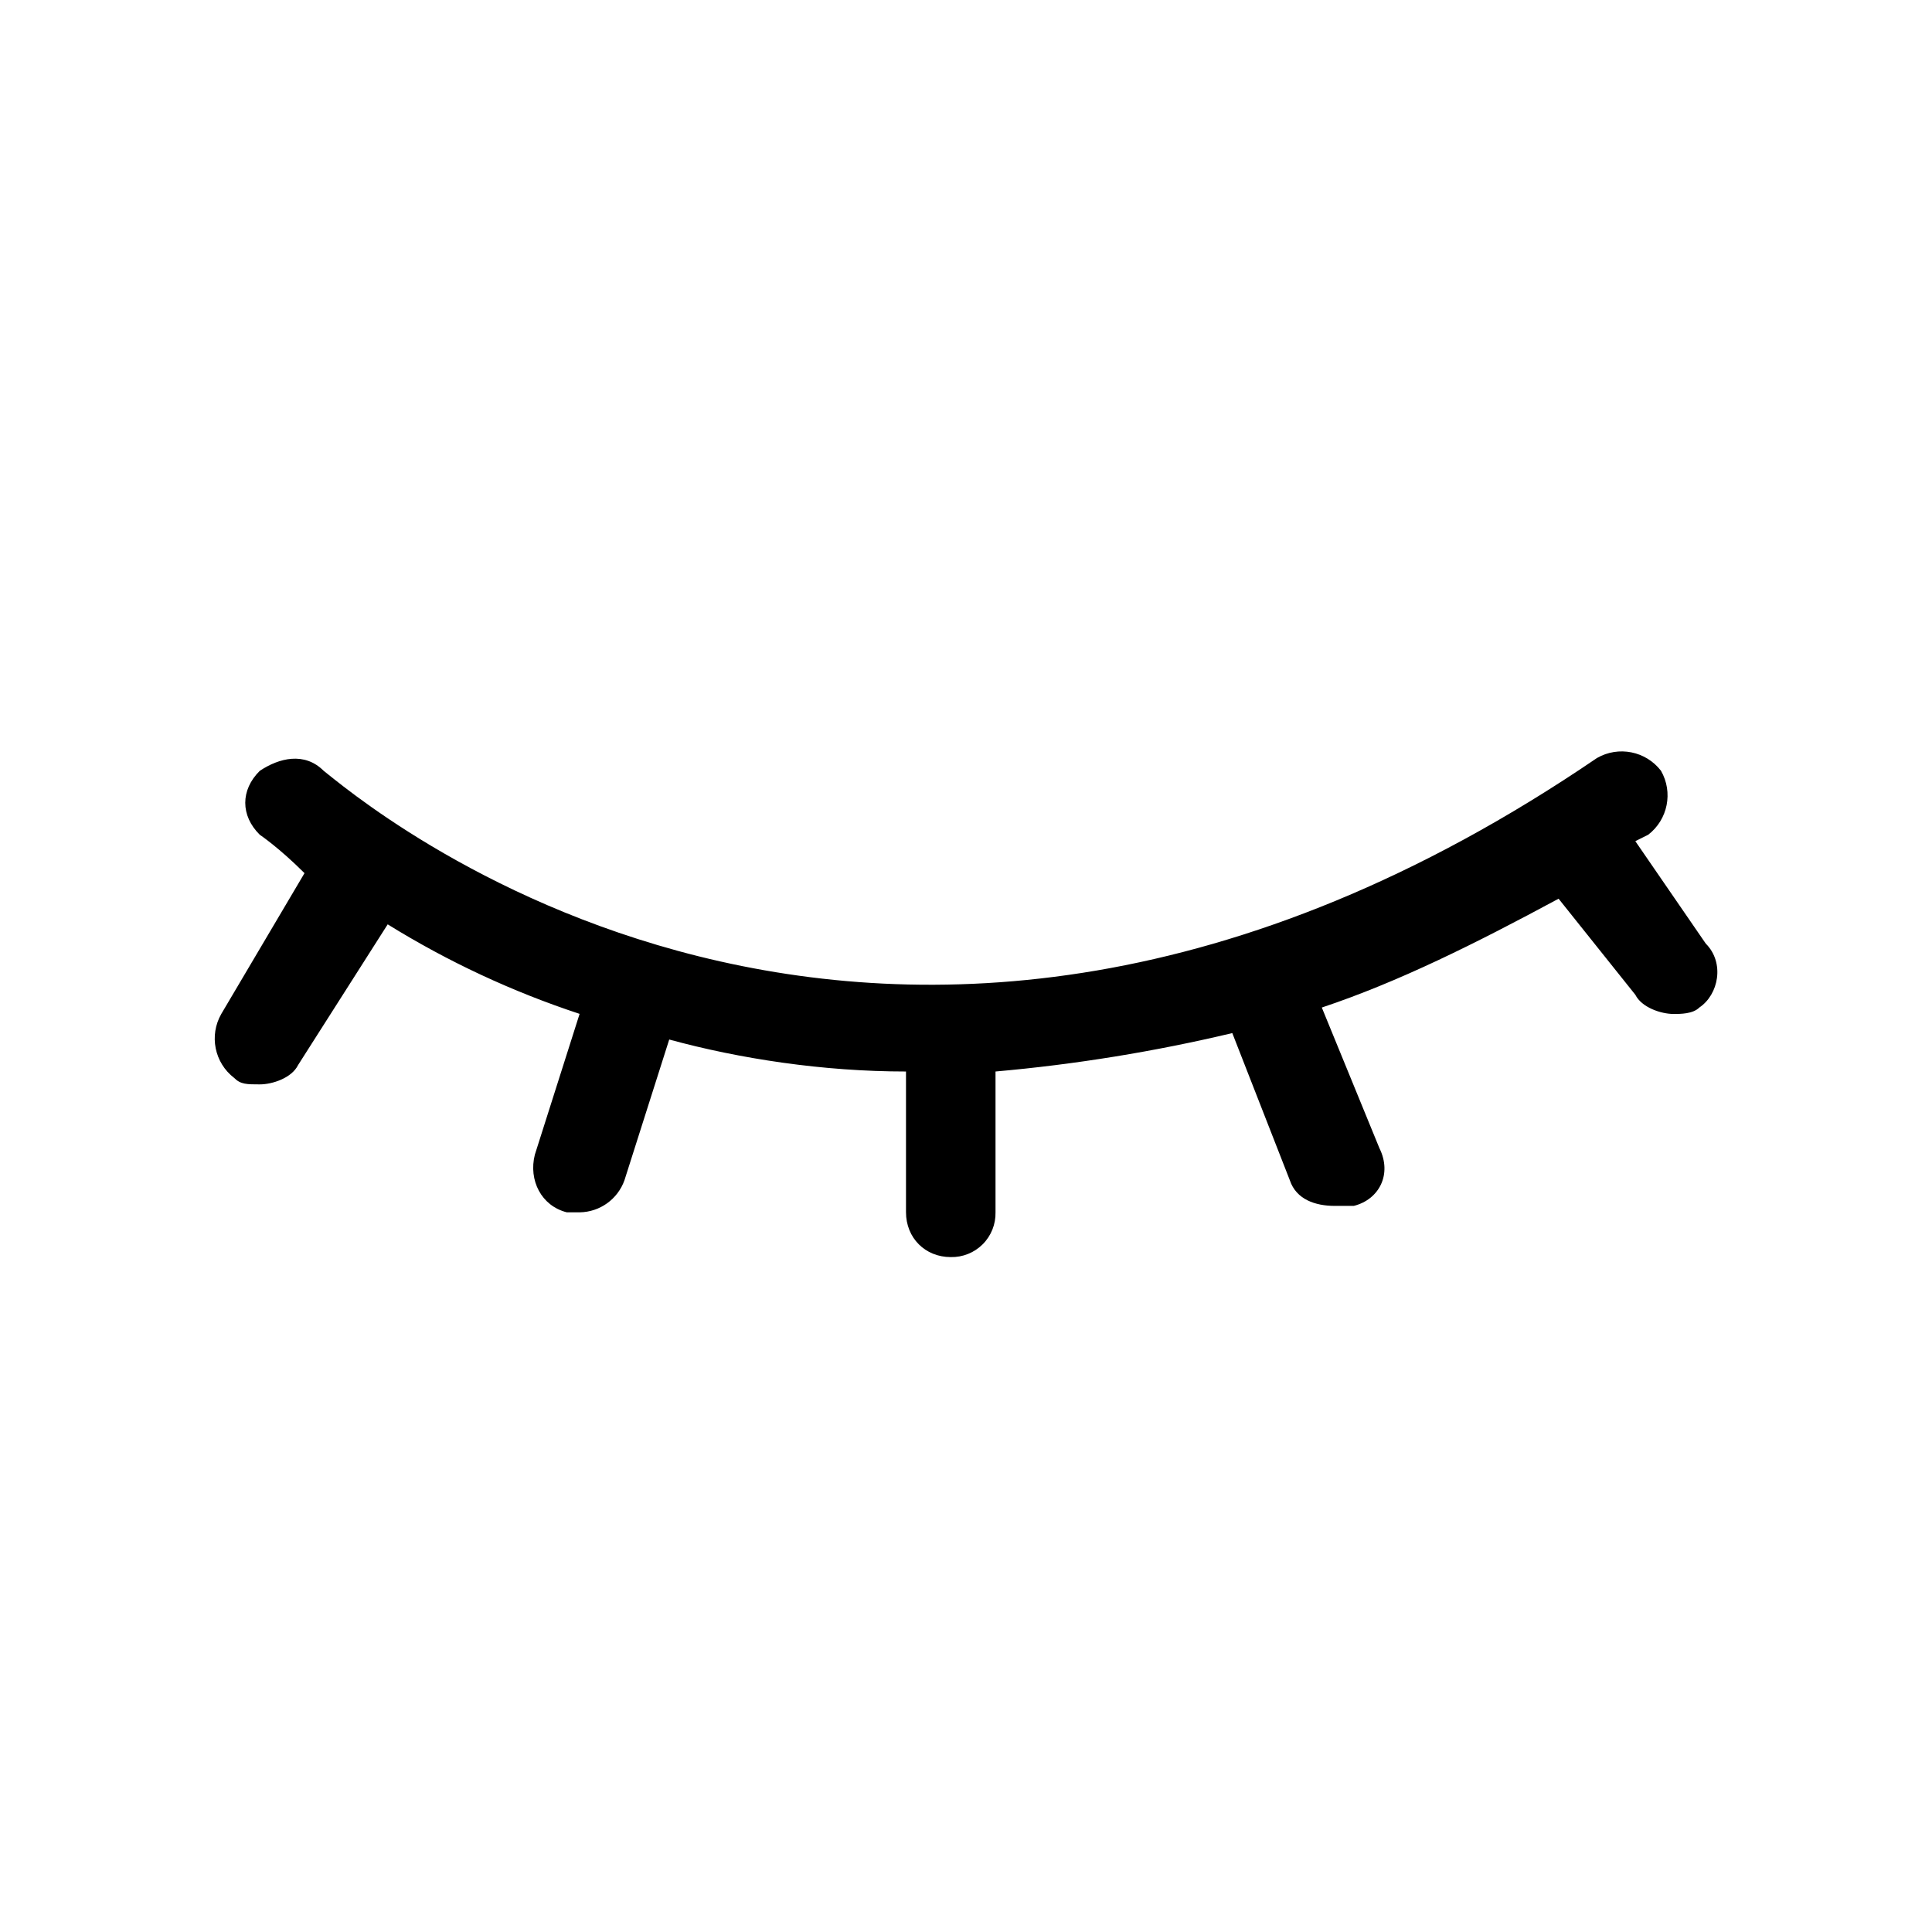
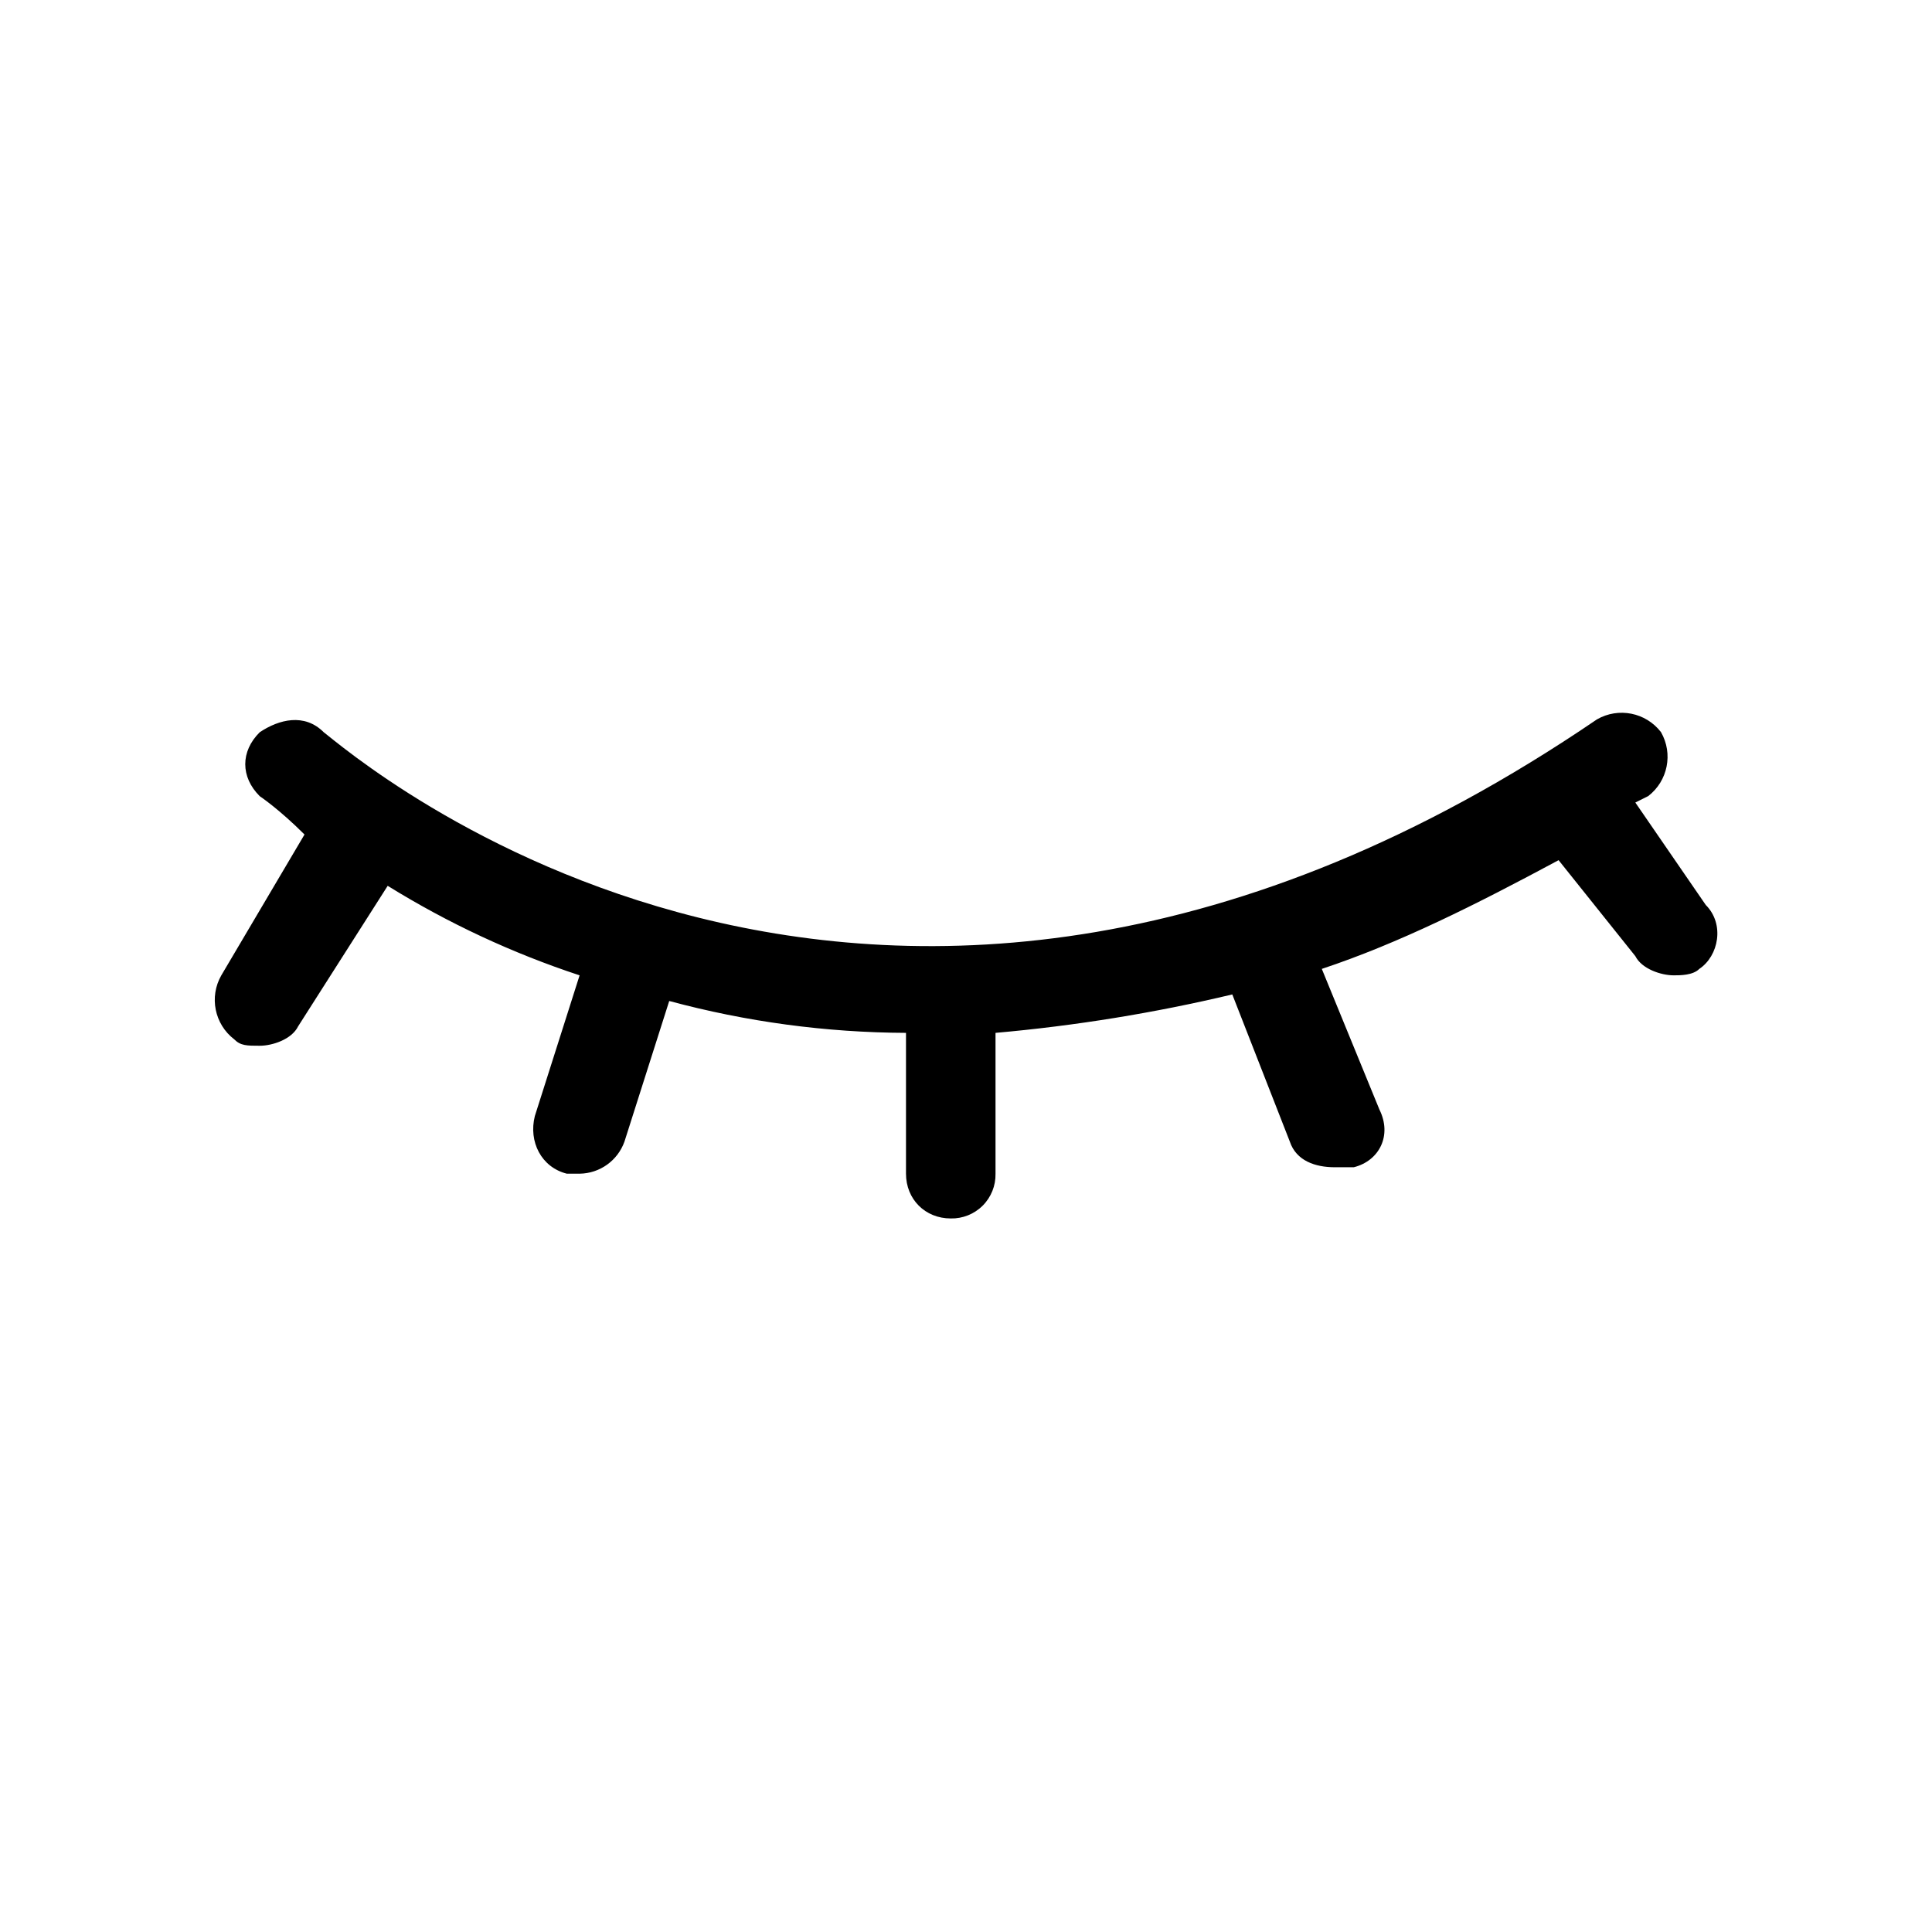
<svg xmlns="http://www.w3.org/2000/svg" width="18" height="18" fill="currentColor" viewBox="0 0 18 18">
-   <path fill-rule="evenodd" d="m15.236 7.837.12-.06a.462.462 0 0 0 .119-.596.462.462 0 0 0-.596-.119c-6.737 4.59-11.625.298-11.863.12-.179-.18-.417-.12-.596 0-.18.178-.18.417 0 .595 0 0 .179.12.417.358l-.775 1.311a.462.462 0 0 0 .12.597c.059.06.118.06.238.06.119 0 .298-.06.357-.18l.835-1.311a8.368 8.368 0 0 0 1.788.834l-.417 1.312c-.06.238.06.477.298.537h.12a.45.45 0 0 0 .417-.299l.417-1.311c.656.179 1.43.298 2.206.298v1.311c0 .239.178.418.417.418a.408.408 0 0 0 .417-.418V9.983a15.4 15.4 0 0 0 2.206-.358l.536 1.371c.06.18.239.239.418.239h.178c.239-.06.358-.298.239-.537l-.537-1.311c.716-.239 1.431-.596 2.206-1.014l.715.895c.06.119.239.179.358.179.06 0 .179 0 .238-.06.18-.12.239-.417.06-.596l-.656-.954Z" clip-rule="evenodd" />
+   <path fill-rule="evenodd" d="m15.236 7.477.12-.06a.462.462 0 0 0 .119-.596.462.462 0 0 0-.596-.119c-6.737 4.59-11.625.298-11.863.12-.179-.18-.417-.12-.596 0-.18.178-.18.417 0 .596 0 0 .179.119.417.357l-.775 1.312a.462.462 0 0 0 .12.596c.059.06.118.06.238.06.119 0 .298-.06.357-.18l.835-1.31a8.369 8.369 0 0 0 1.788.834l-.417 1.311c-.06.239.06.477.298.537h.12a.45.45 0 0 0 .417-.299l.417-1.31a8.61 8.61 0 0 0 2.206.297v1.312c0 .238.178.417.417.417a.408.408 0 0 0 .417-.417V9.623a15.4 15.4 0 0 0 2.206-.358l.536 1.371c.06.18.239.239.418.239h.178c.239-.06.358-.298.239-.537l-.537-1.311c.716-.238 1.431-.596 2.206-1.013l.715.894c.06.119.239.179.358.179.06 0 .179 0 .238-.06.18-.12.239-.417.06-.596l-.656-.954Z" clip-rule="evenodd" />
</svg>
